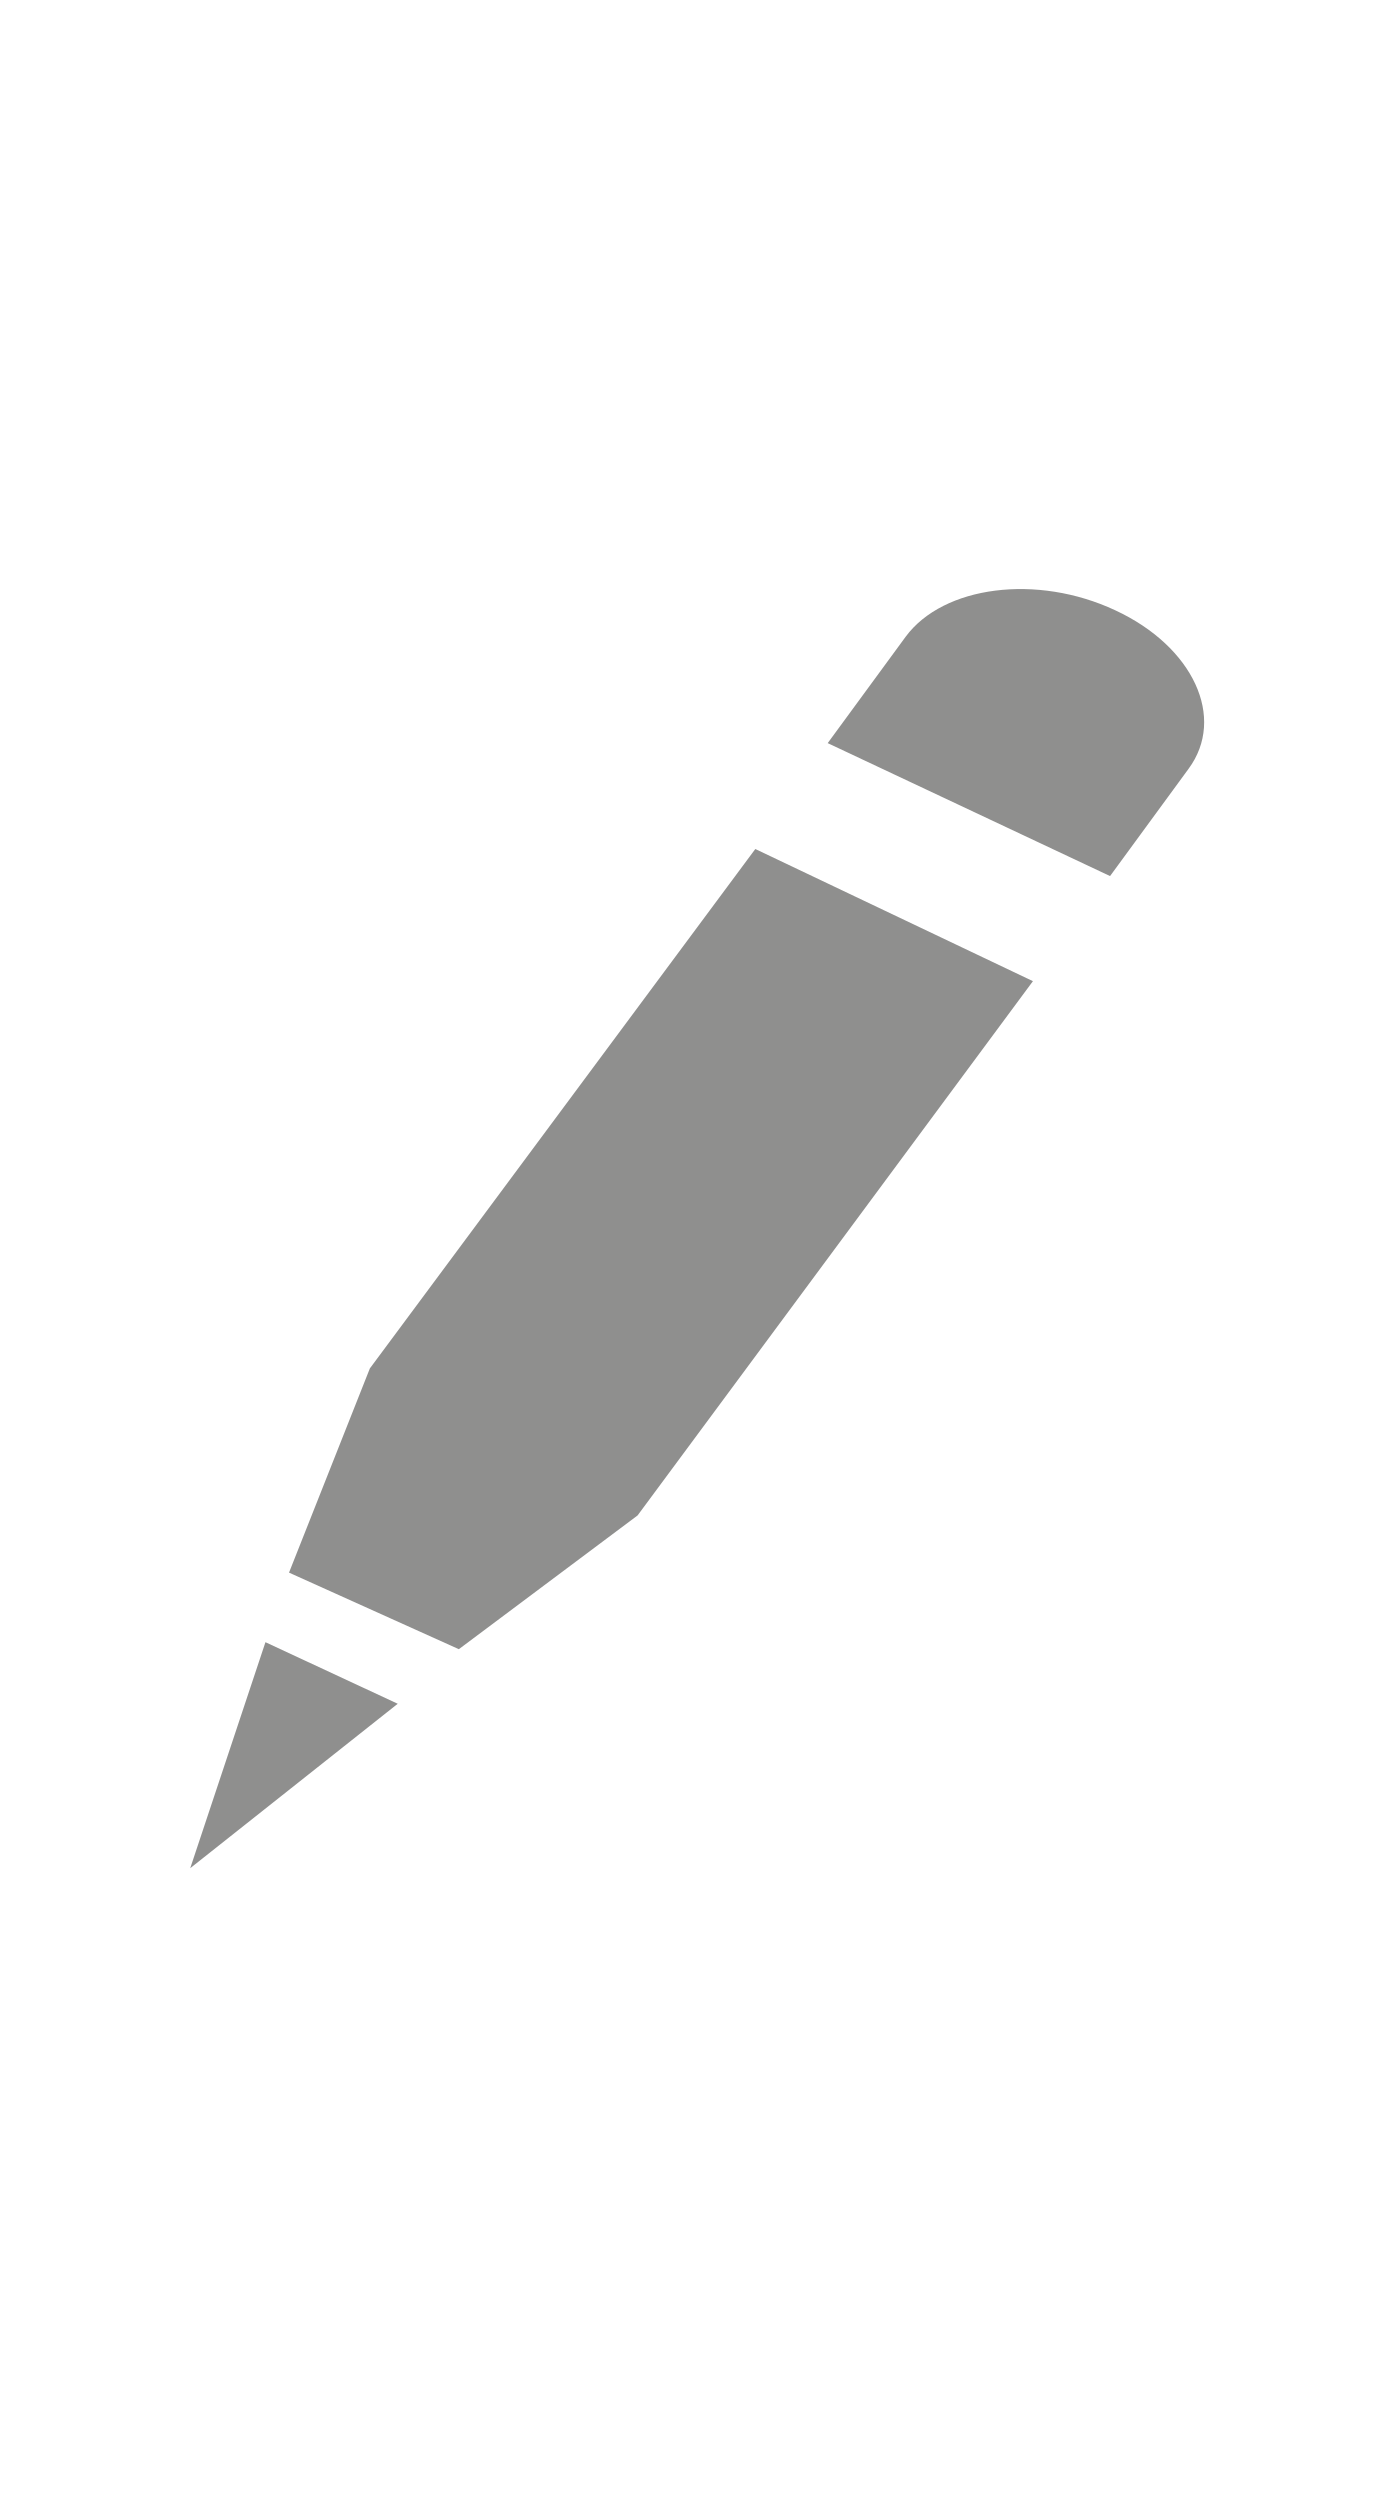
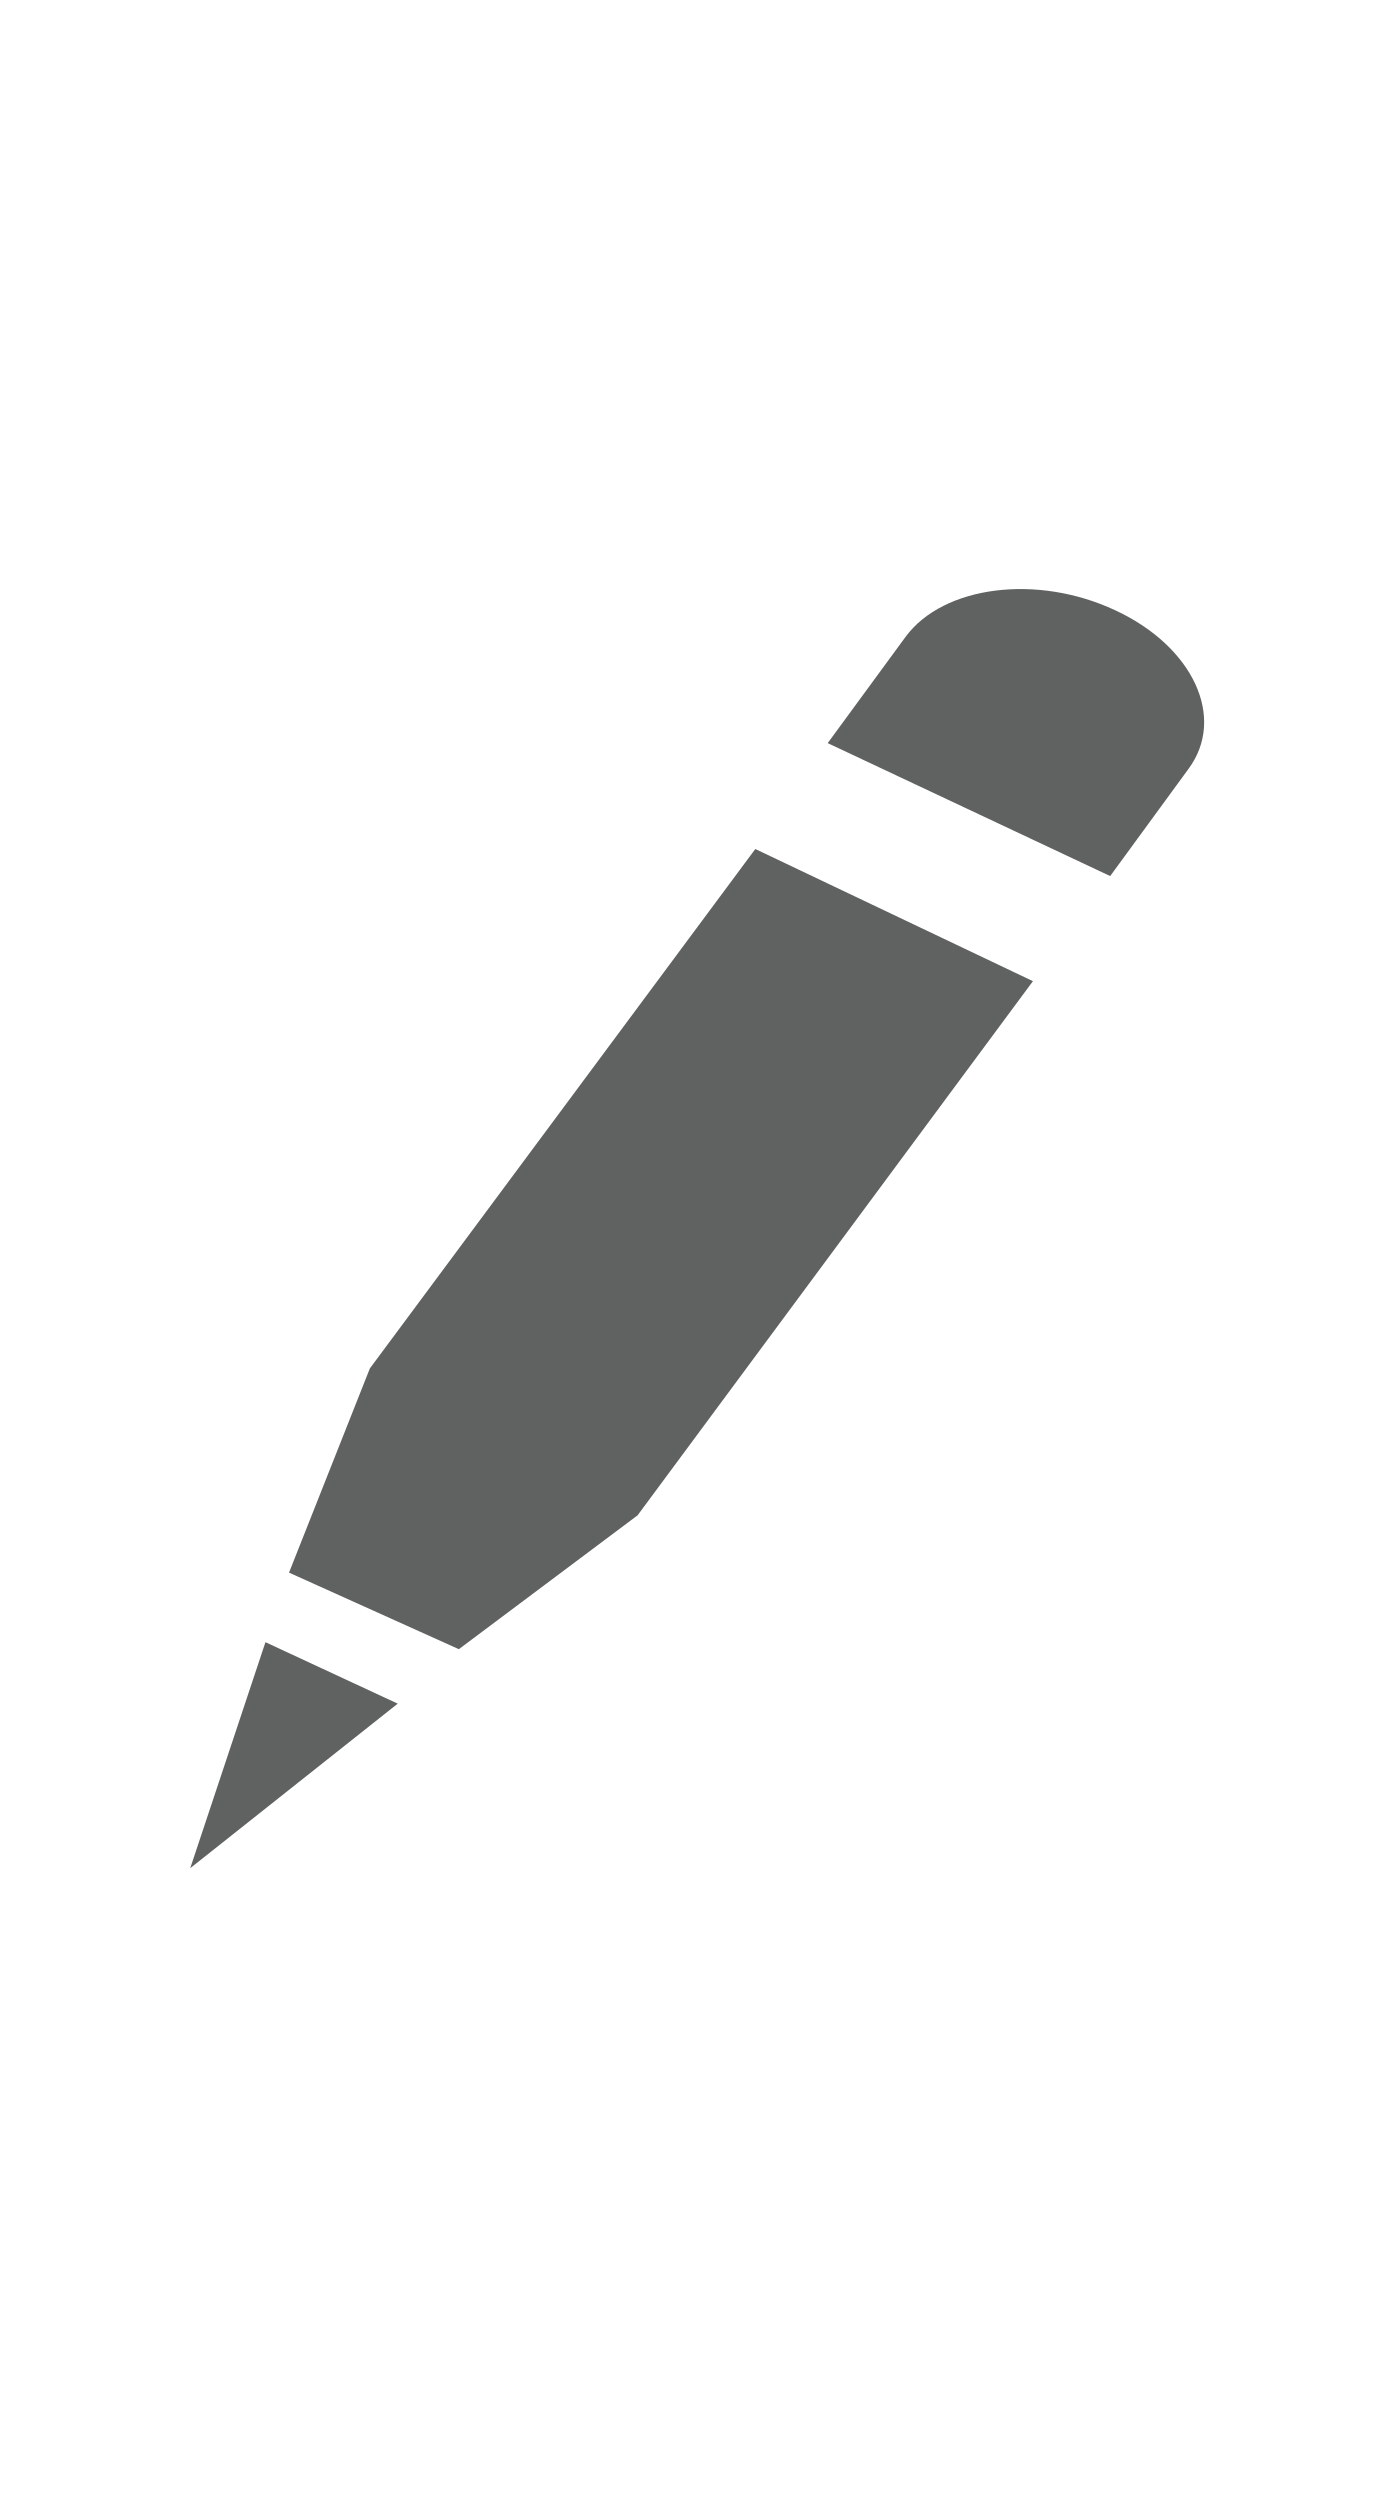
<svg xmlns="http://www.w3.org/2000/svg" version="1.1" id="Calque_1" x="0px" y="0px" width="12.365px" height="22.17px" viewBox="0 0 12.365 22.17" enable-background="new 0 0 12.365 22.17" xml:space="preserve">
  <g>
-     <path fill="#8F8F8E" d="M9.89,5.412C9.196,5.087,8.365,5.194,8.031,5.647L7.34,6.59l2.504,1.179l0.696-0.951   C10.874,6.366,10.583,5.734,9.89,5.412z" />
-     <polygon fill="#8F8F8E" points="2.354,14.563 1.687,16.567 3.527,15.109  " />
-     <polygon fill="#8F8F8E" points="2.563,13.946 4.069,14.625 5.654,13.439 9.16,8.701 6.698,7.529 3.28,12.135  " />
+     <path fill="#606161" d="M9.89,5.412C9.196,5.087,8.365,5.194,8.031,5.647L7.34,6.59l2.505,1.179l0.695-0.951   C10.874,6.366,10.583,5.734,9.89,5.412z" />
+     <polygon fill="#606161" points="2.354,14.563 1.687,16.567 3.527,15.108  " />
+     <polygon fill="#606161" points="2.563,13.946 4.069,14.625 5.654,13.438 9.16,8.701 6.698,7.529 3.28,12.135  " />
  </g>
</svg>
